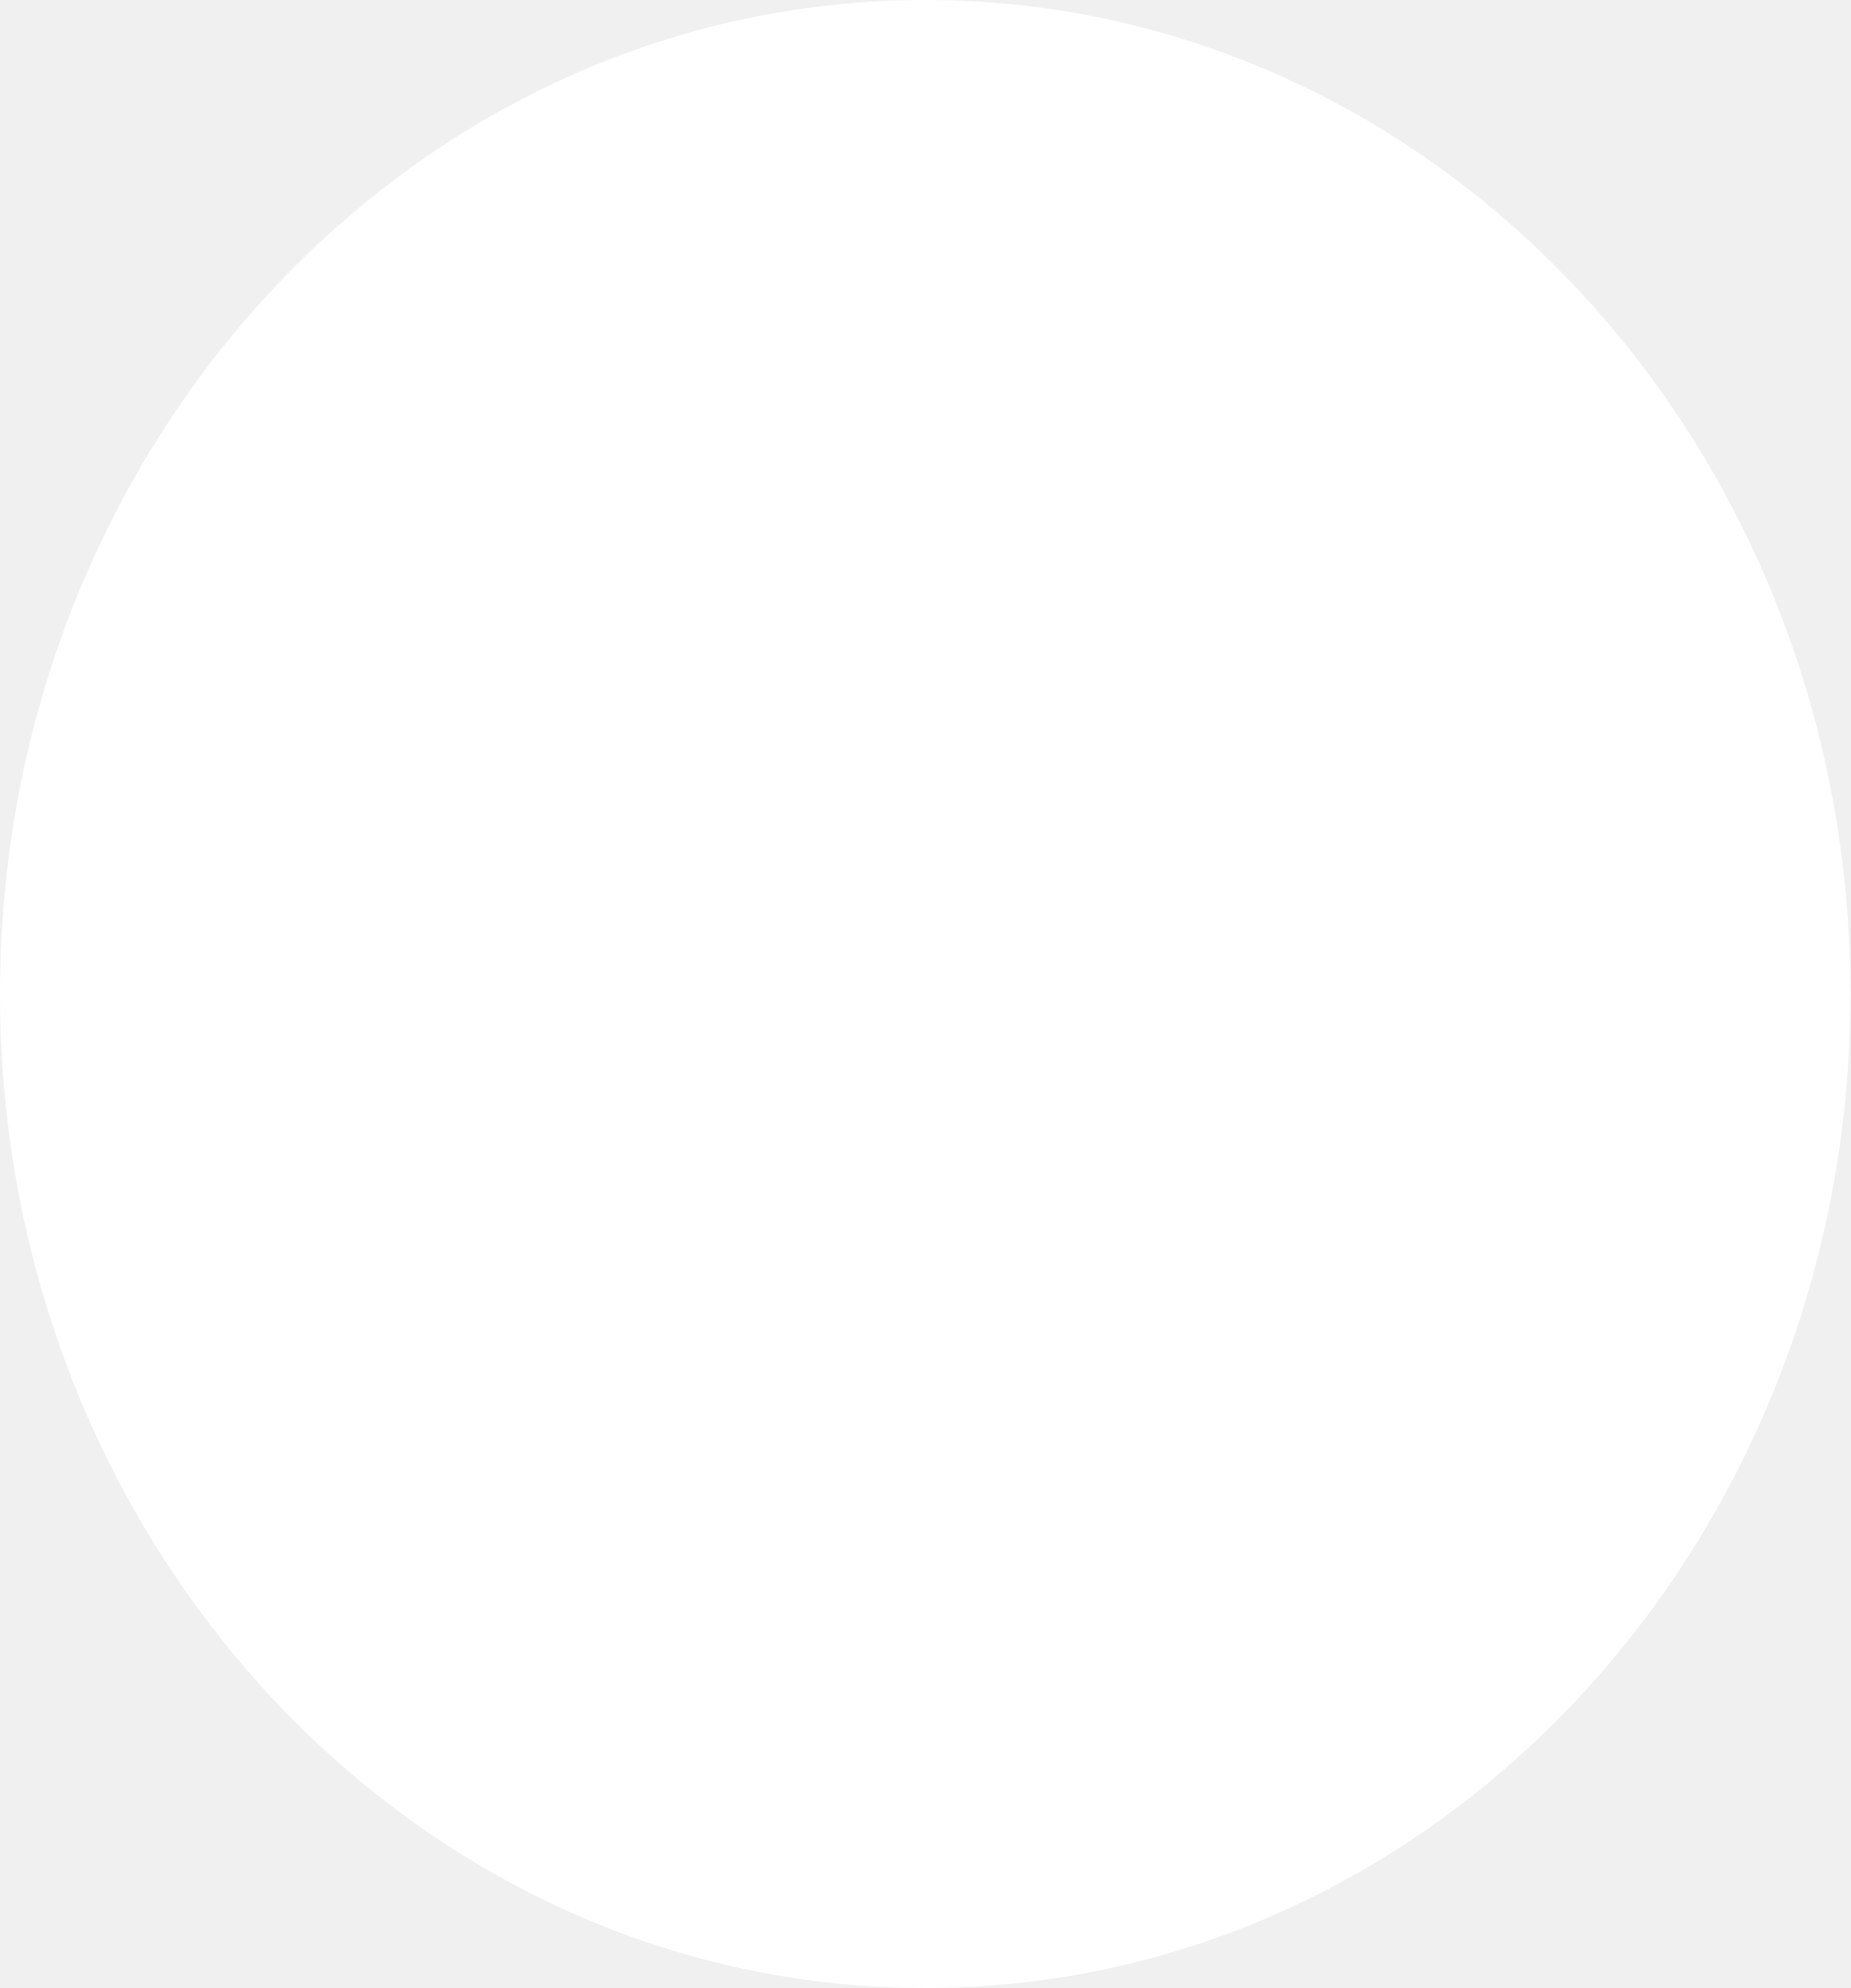
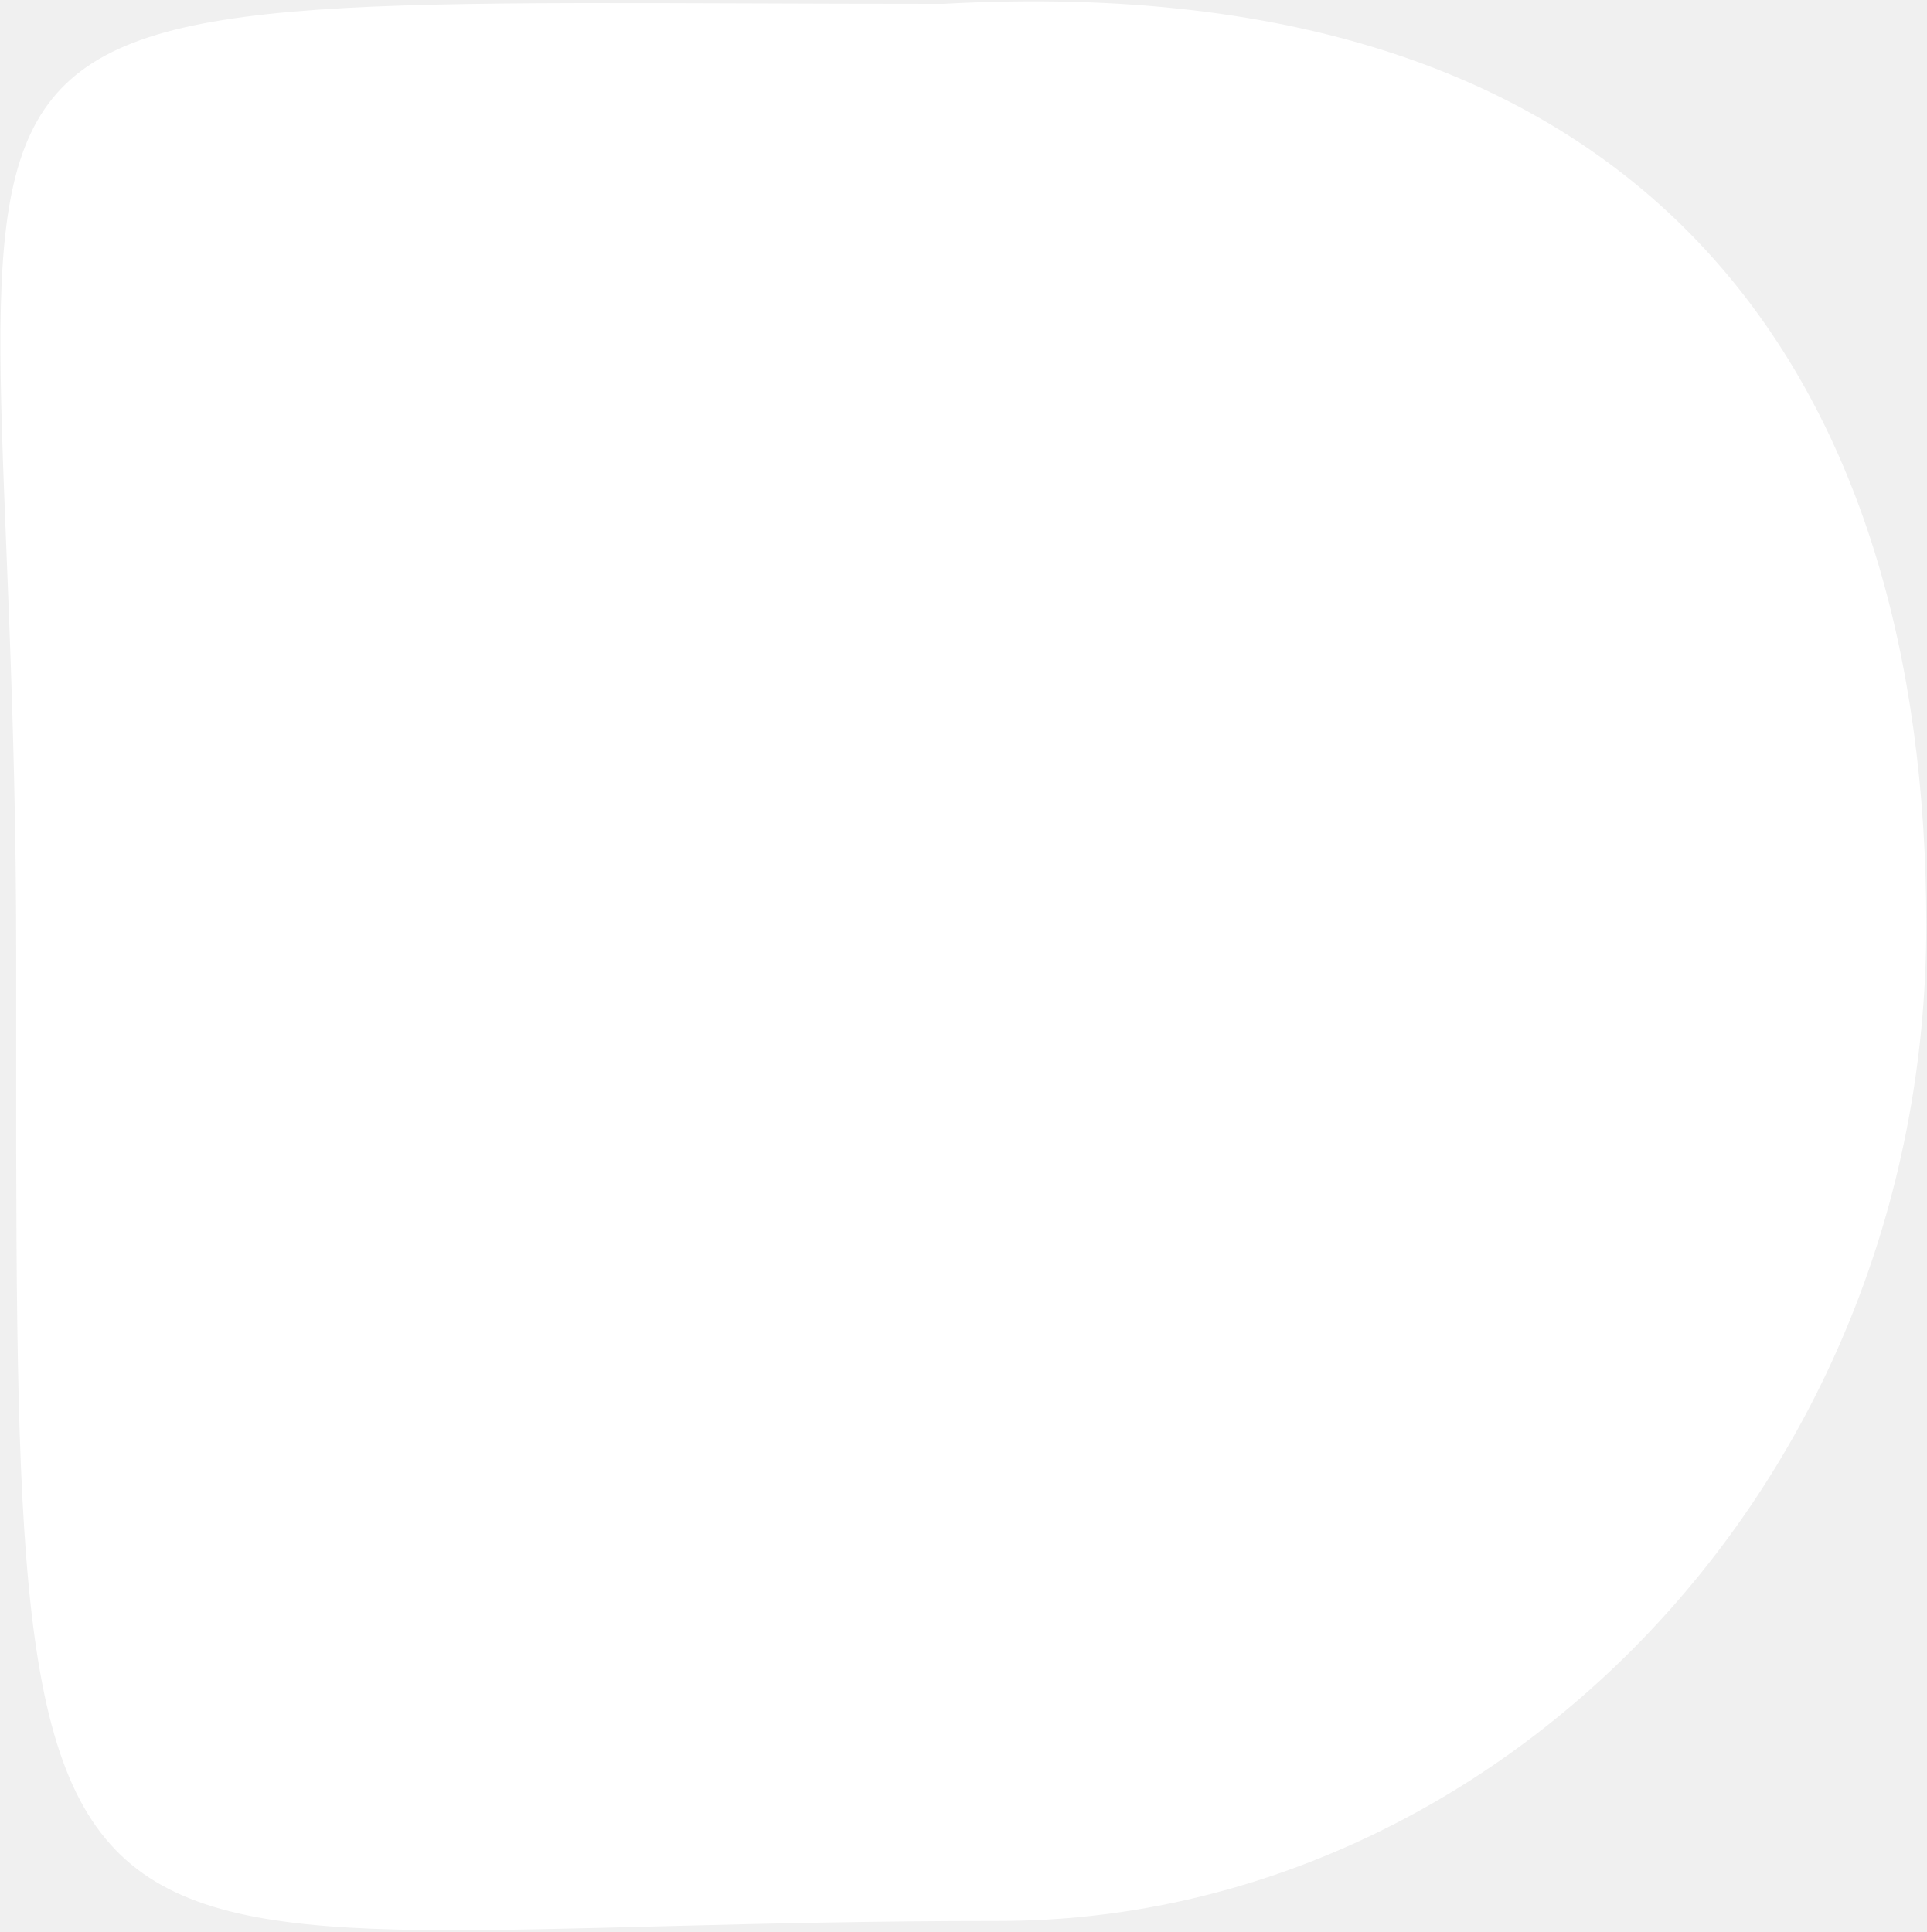
- <svg xmlns="http://www.w3.org/2000/svg" width="957" height="1028" viewBox="0 0 957 1028" fill="none">
-   <path d="M957 514C957 797.874 742.768 1028 478.5 1028C214.232 1028 0 797.874 0 514C0 230.126 214.232 0 478.5 0C742.768 0 957 230.126 957 514Z" fill="white" />
+ <svg xmlns="http://www.w3.org/2000/svg" width="994" height="997" viewBox="0 0 994 997" fill="none">
+   <path d="M993.852 477.301C993.852 767.5 770 991.3 515.352 991.3C-2 991.3 8.352 1080 8.352 492.801C8.352 -31 -101.5 2 486.5 2C858 -18.396 993.852 201.099 993.852 477.301Z" fill="white" />
</svg>
